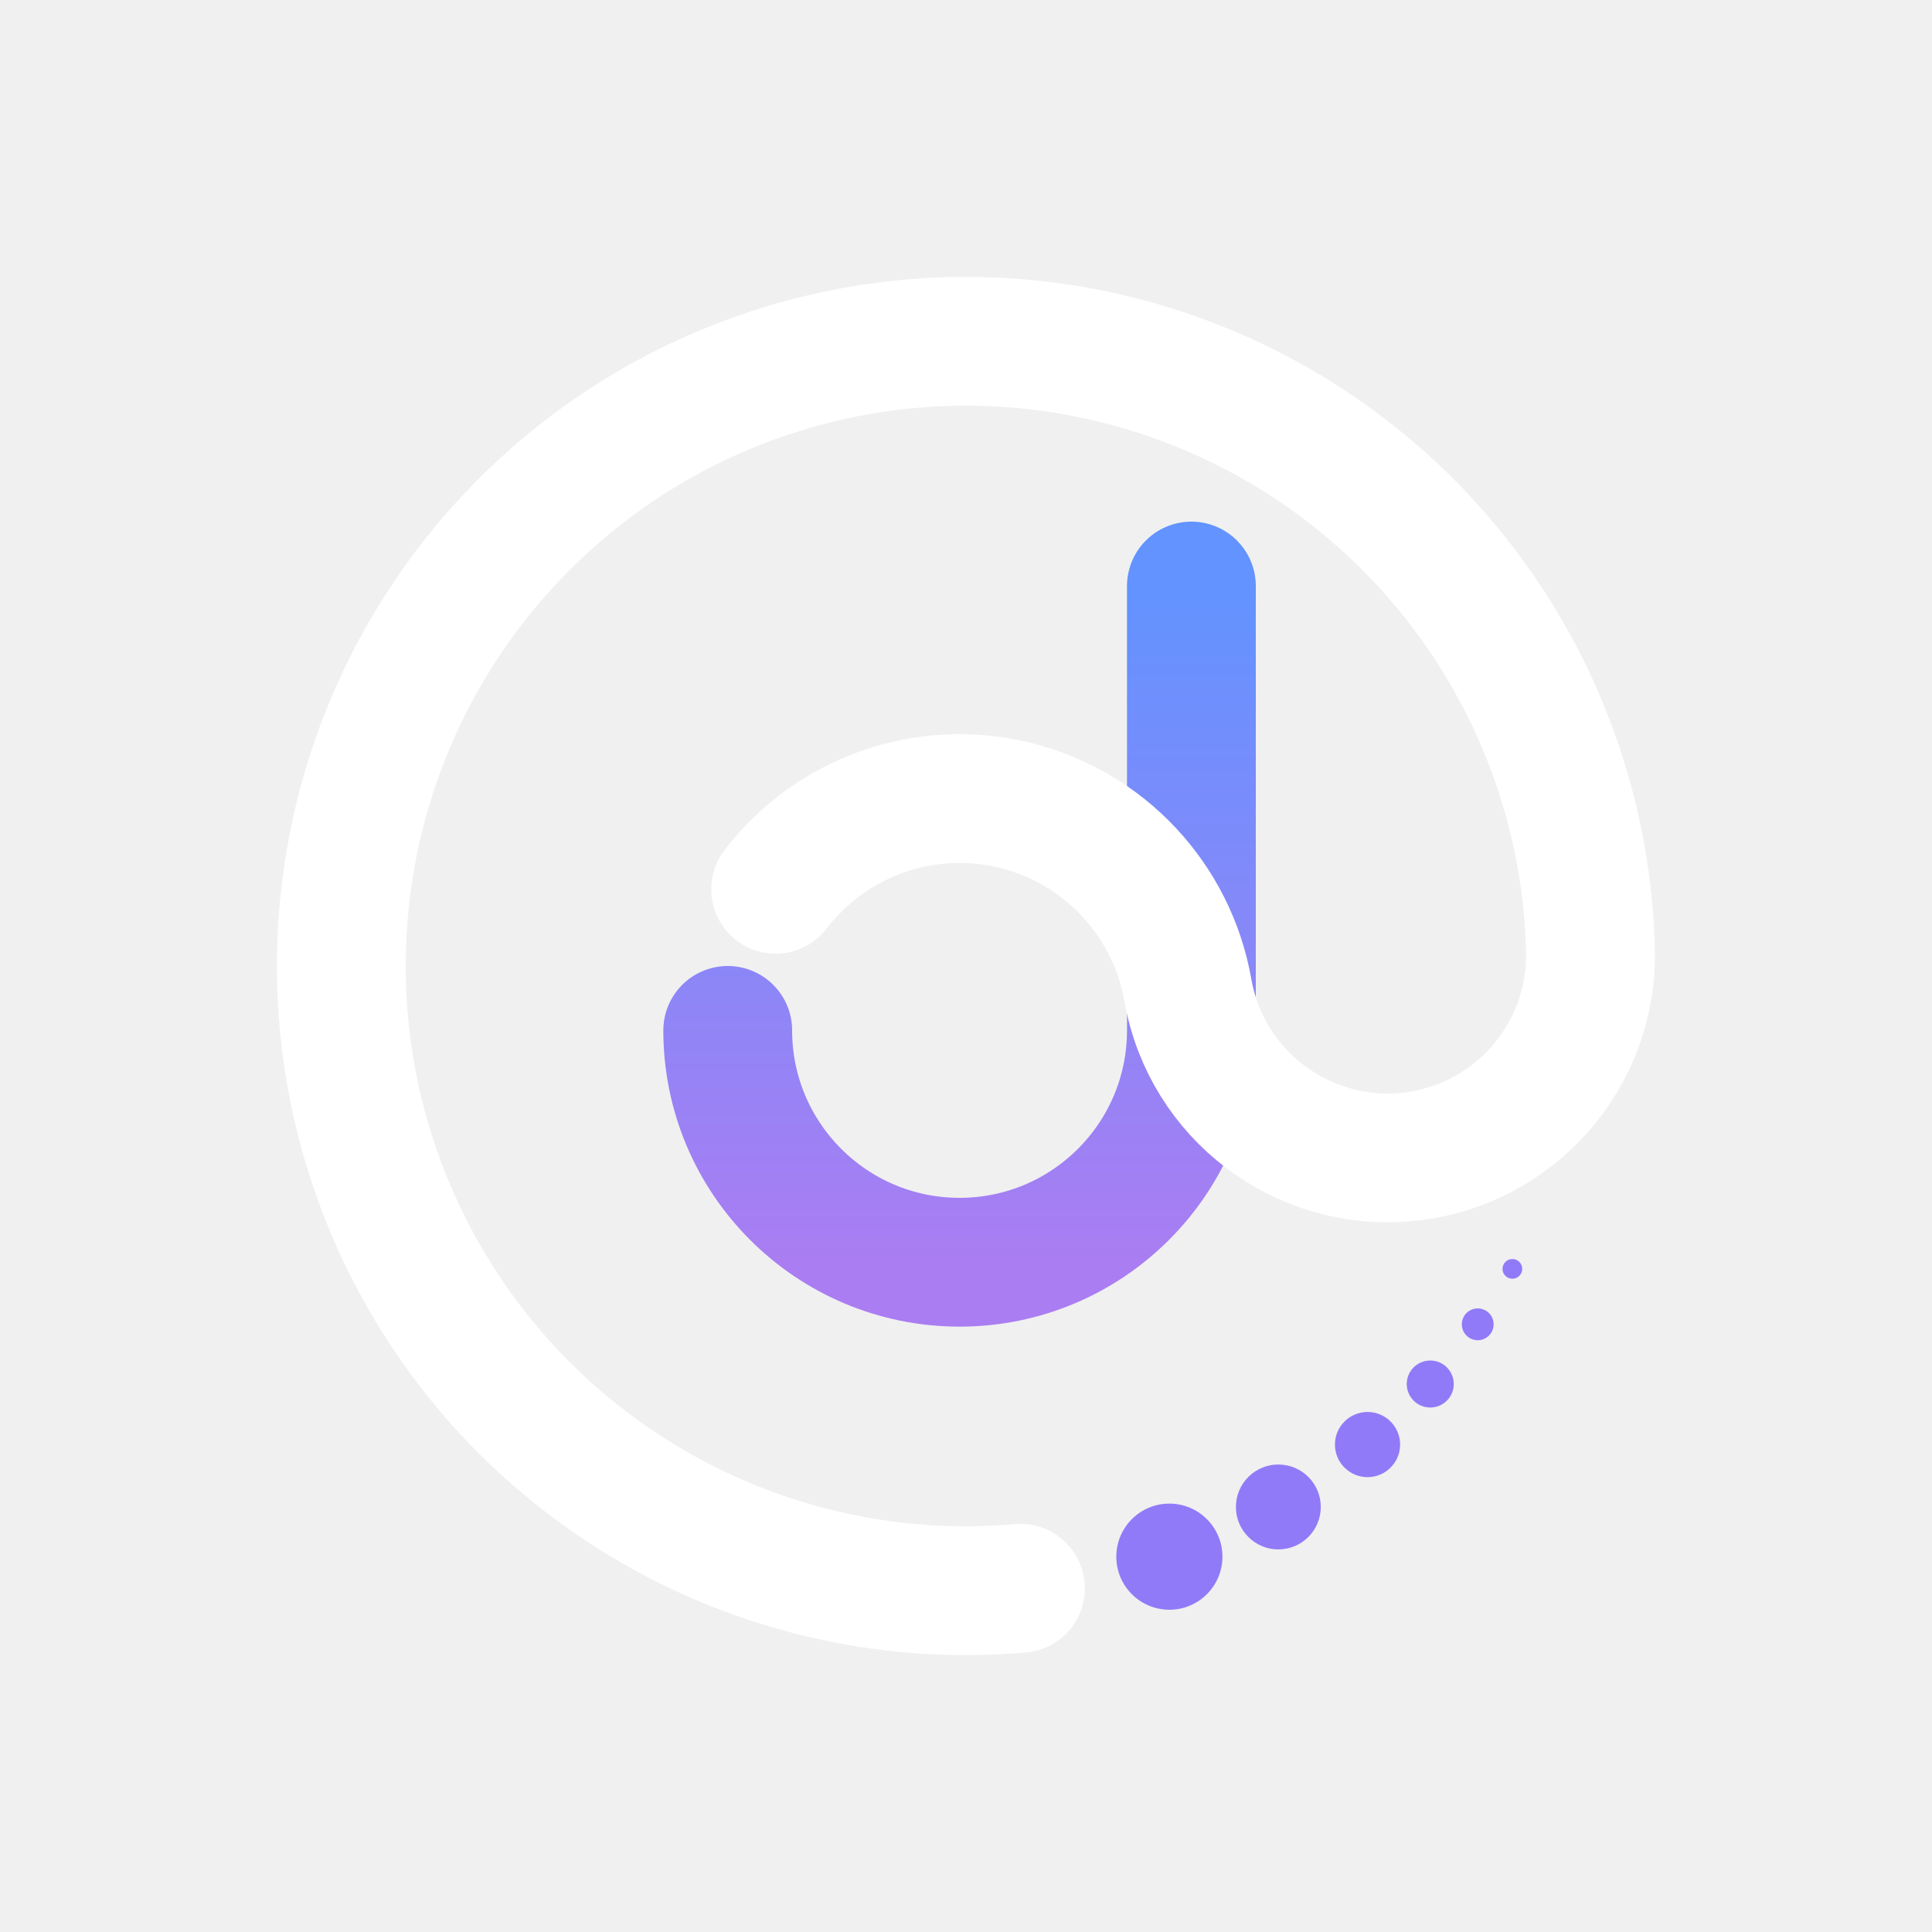
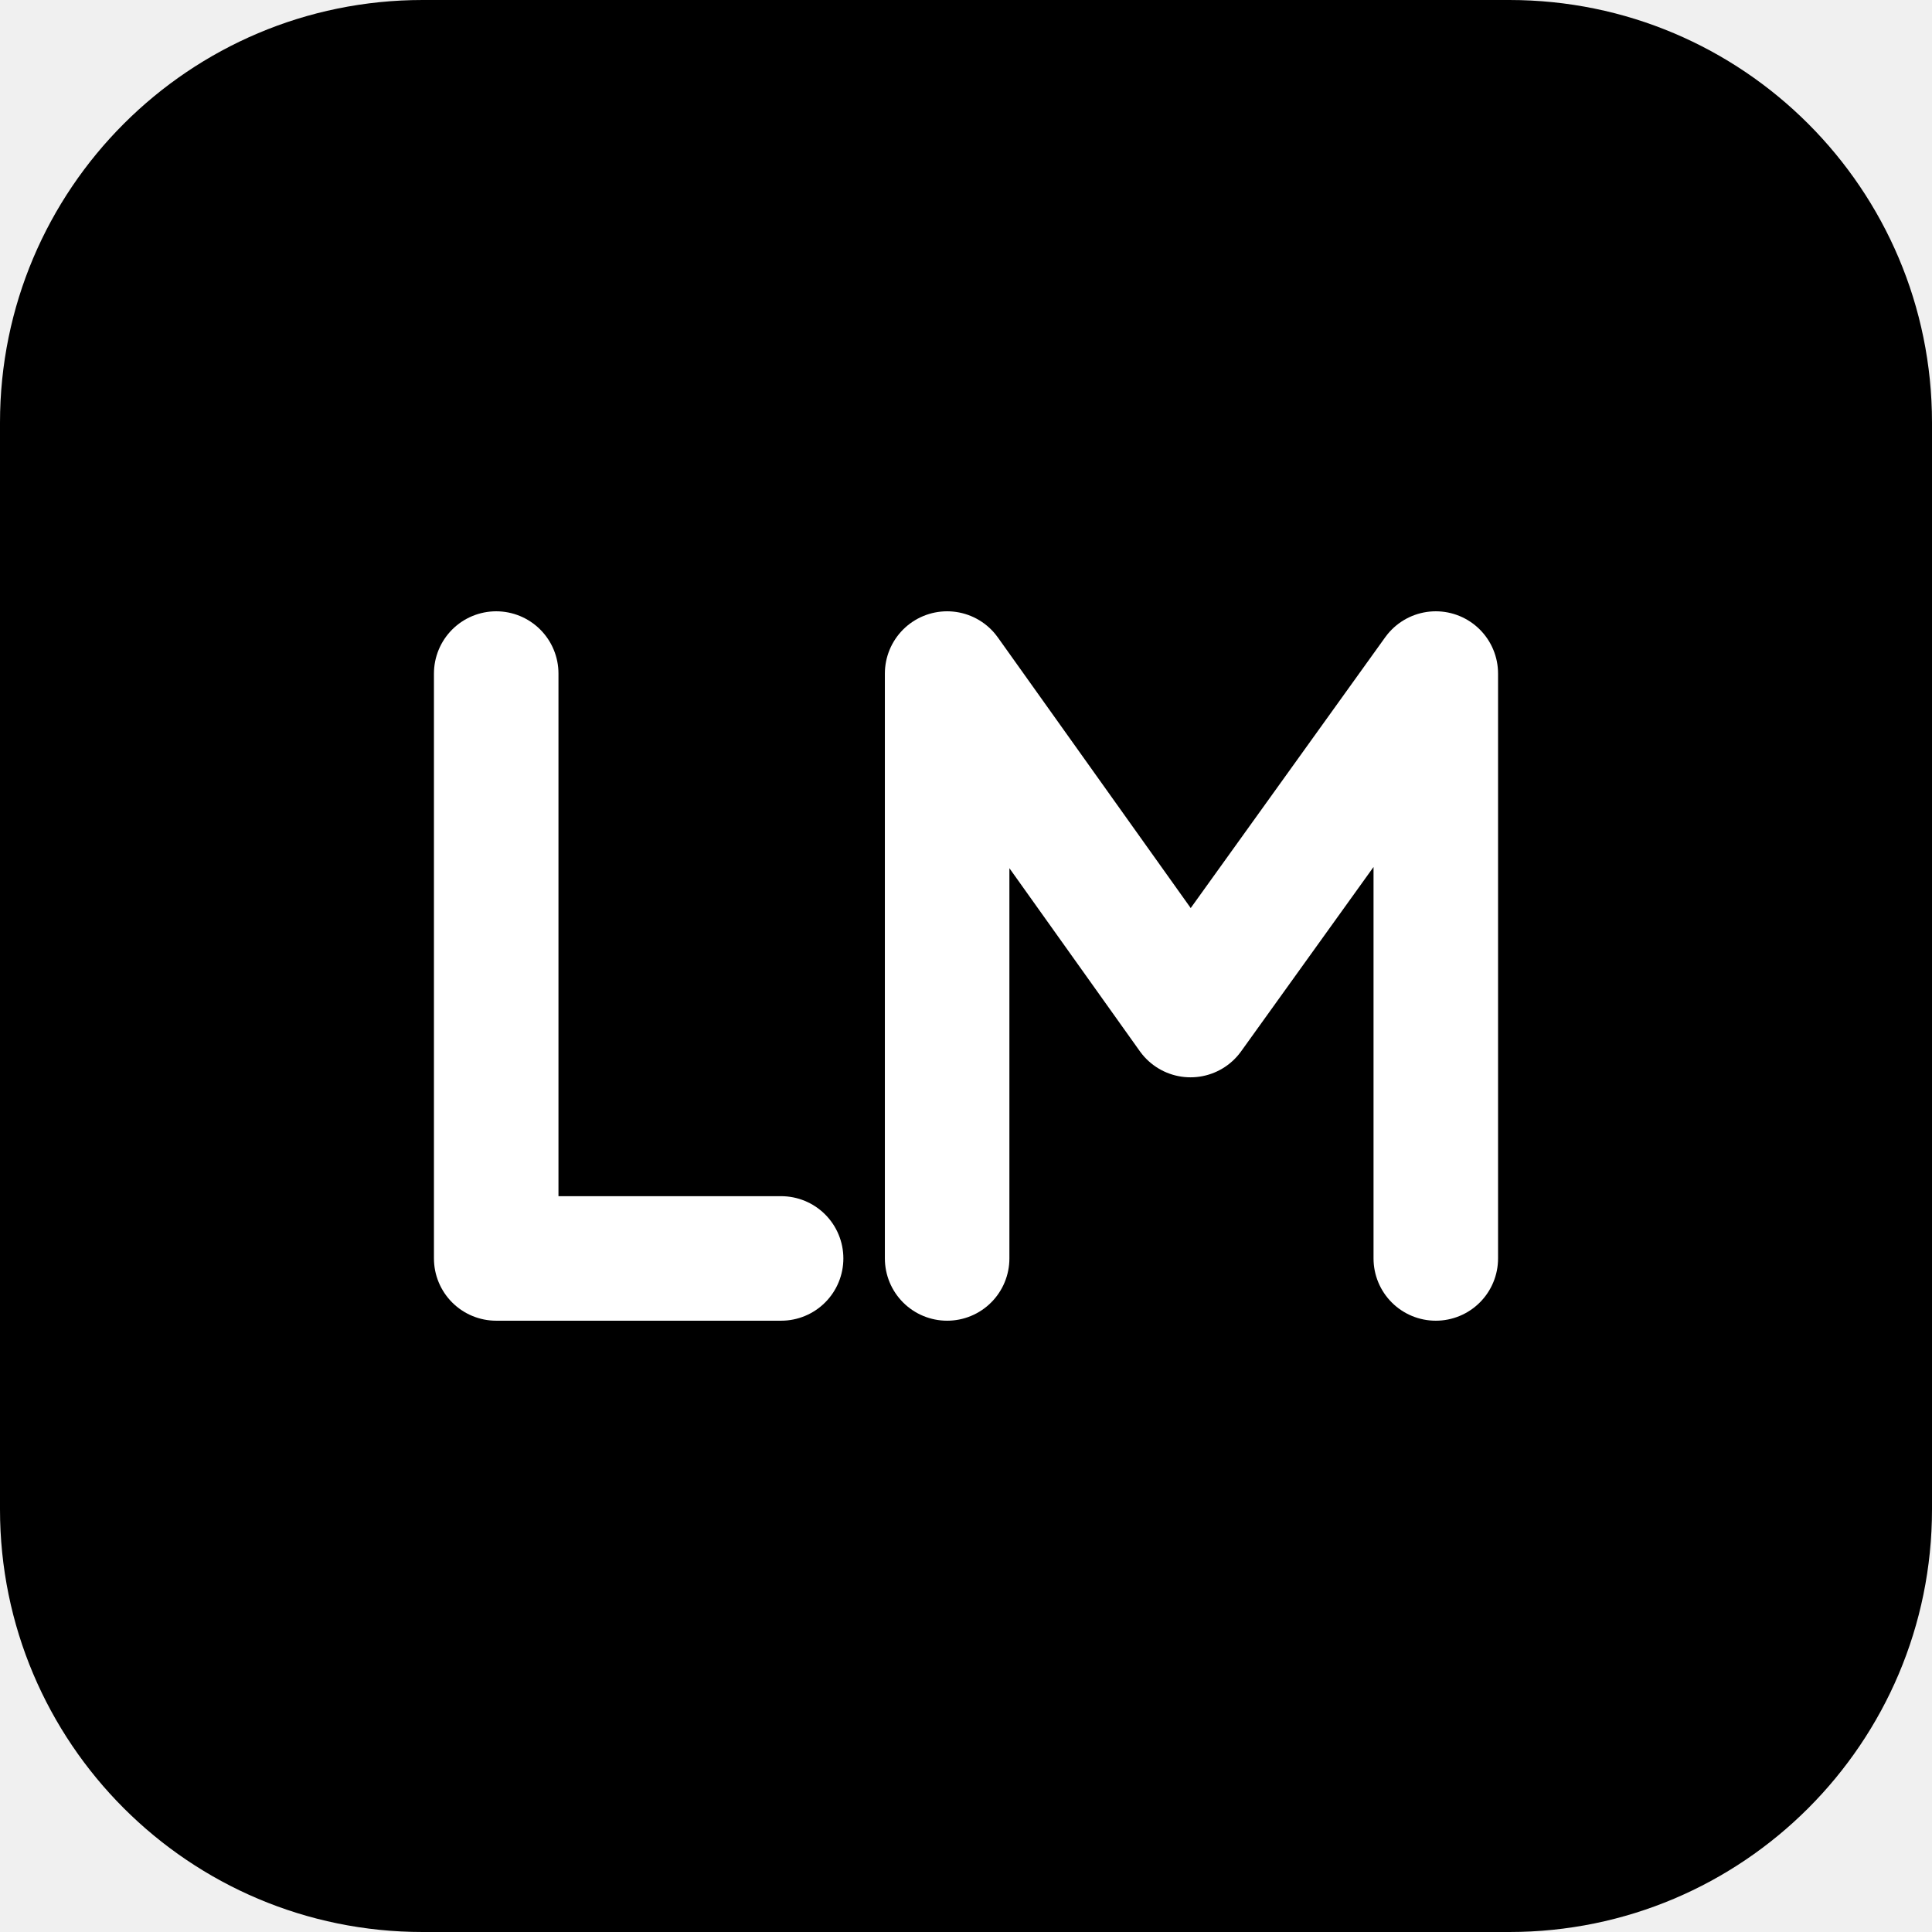
- <svg xmlns="http://www.w3.org/2000/svg" width="1024" height="1024" viewBox="-32 -22 300 300">
-   <defs>
-     <linearGradient id="j" x1="0" y1="0" x2="0" y2="1">
-       <stop stop-color="#6293ff" />
-       <stop offset="1" stop-color="#aa7df2" />
-     </linearGradient>
-   </defs>
-   <g fill="none" stroke-width="20" stroke-linecap="round">
-     <path stroke="url(#j)" d="M153 69V138A36 36 0 0 1 81 138" />
-     <path stroke="#fff" d="M88.439 116.085A36 36 0 0 1 152.455 131.759A31.5 31.5 0 0 0 214.967 125.479A97 97 0 1 0 126.455 224.631" />
+ <svg xmlns="http://www.w3.org/2000/svg" width="1024" height="1024" viewBox="0 0 1024 1024">
+   <rect width="1024" height="1024" rx="224" fill="#000000" />
+   <g fill="none" stroke="#FFFFFF" stroke-width="66" stroke-linecap="round" stroke-linejoin="round">
+     <path d="M263 357v310h151" />
+     <path d="M502 667V357l129 181 130-181v310" />
  </g>
-   <circle cx="149.58" cy="219.72" r="8.24" fill="#917af8" />
-   <circle cx="166.5" cy="212" r="6.59" fill="#917af8" />
-   <circle cx="180.35" cy="202.31" r="5.06" fill="#917af8" />
-   <circle cx="190.09" cy="192.91" r="3.65" fill="#917af8" />
-   <circle cx="197.46" cy="183.64" r="2.47" fill="#917af8" />
-   <circle cx="202.84" cy="175.03" r="1.53" fill="#917af8" />
</svg>
